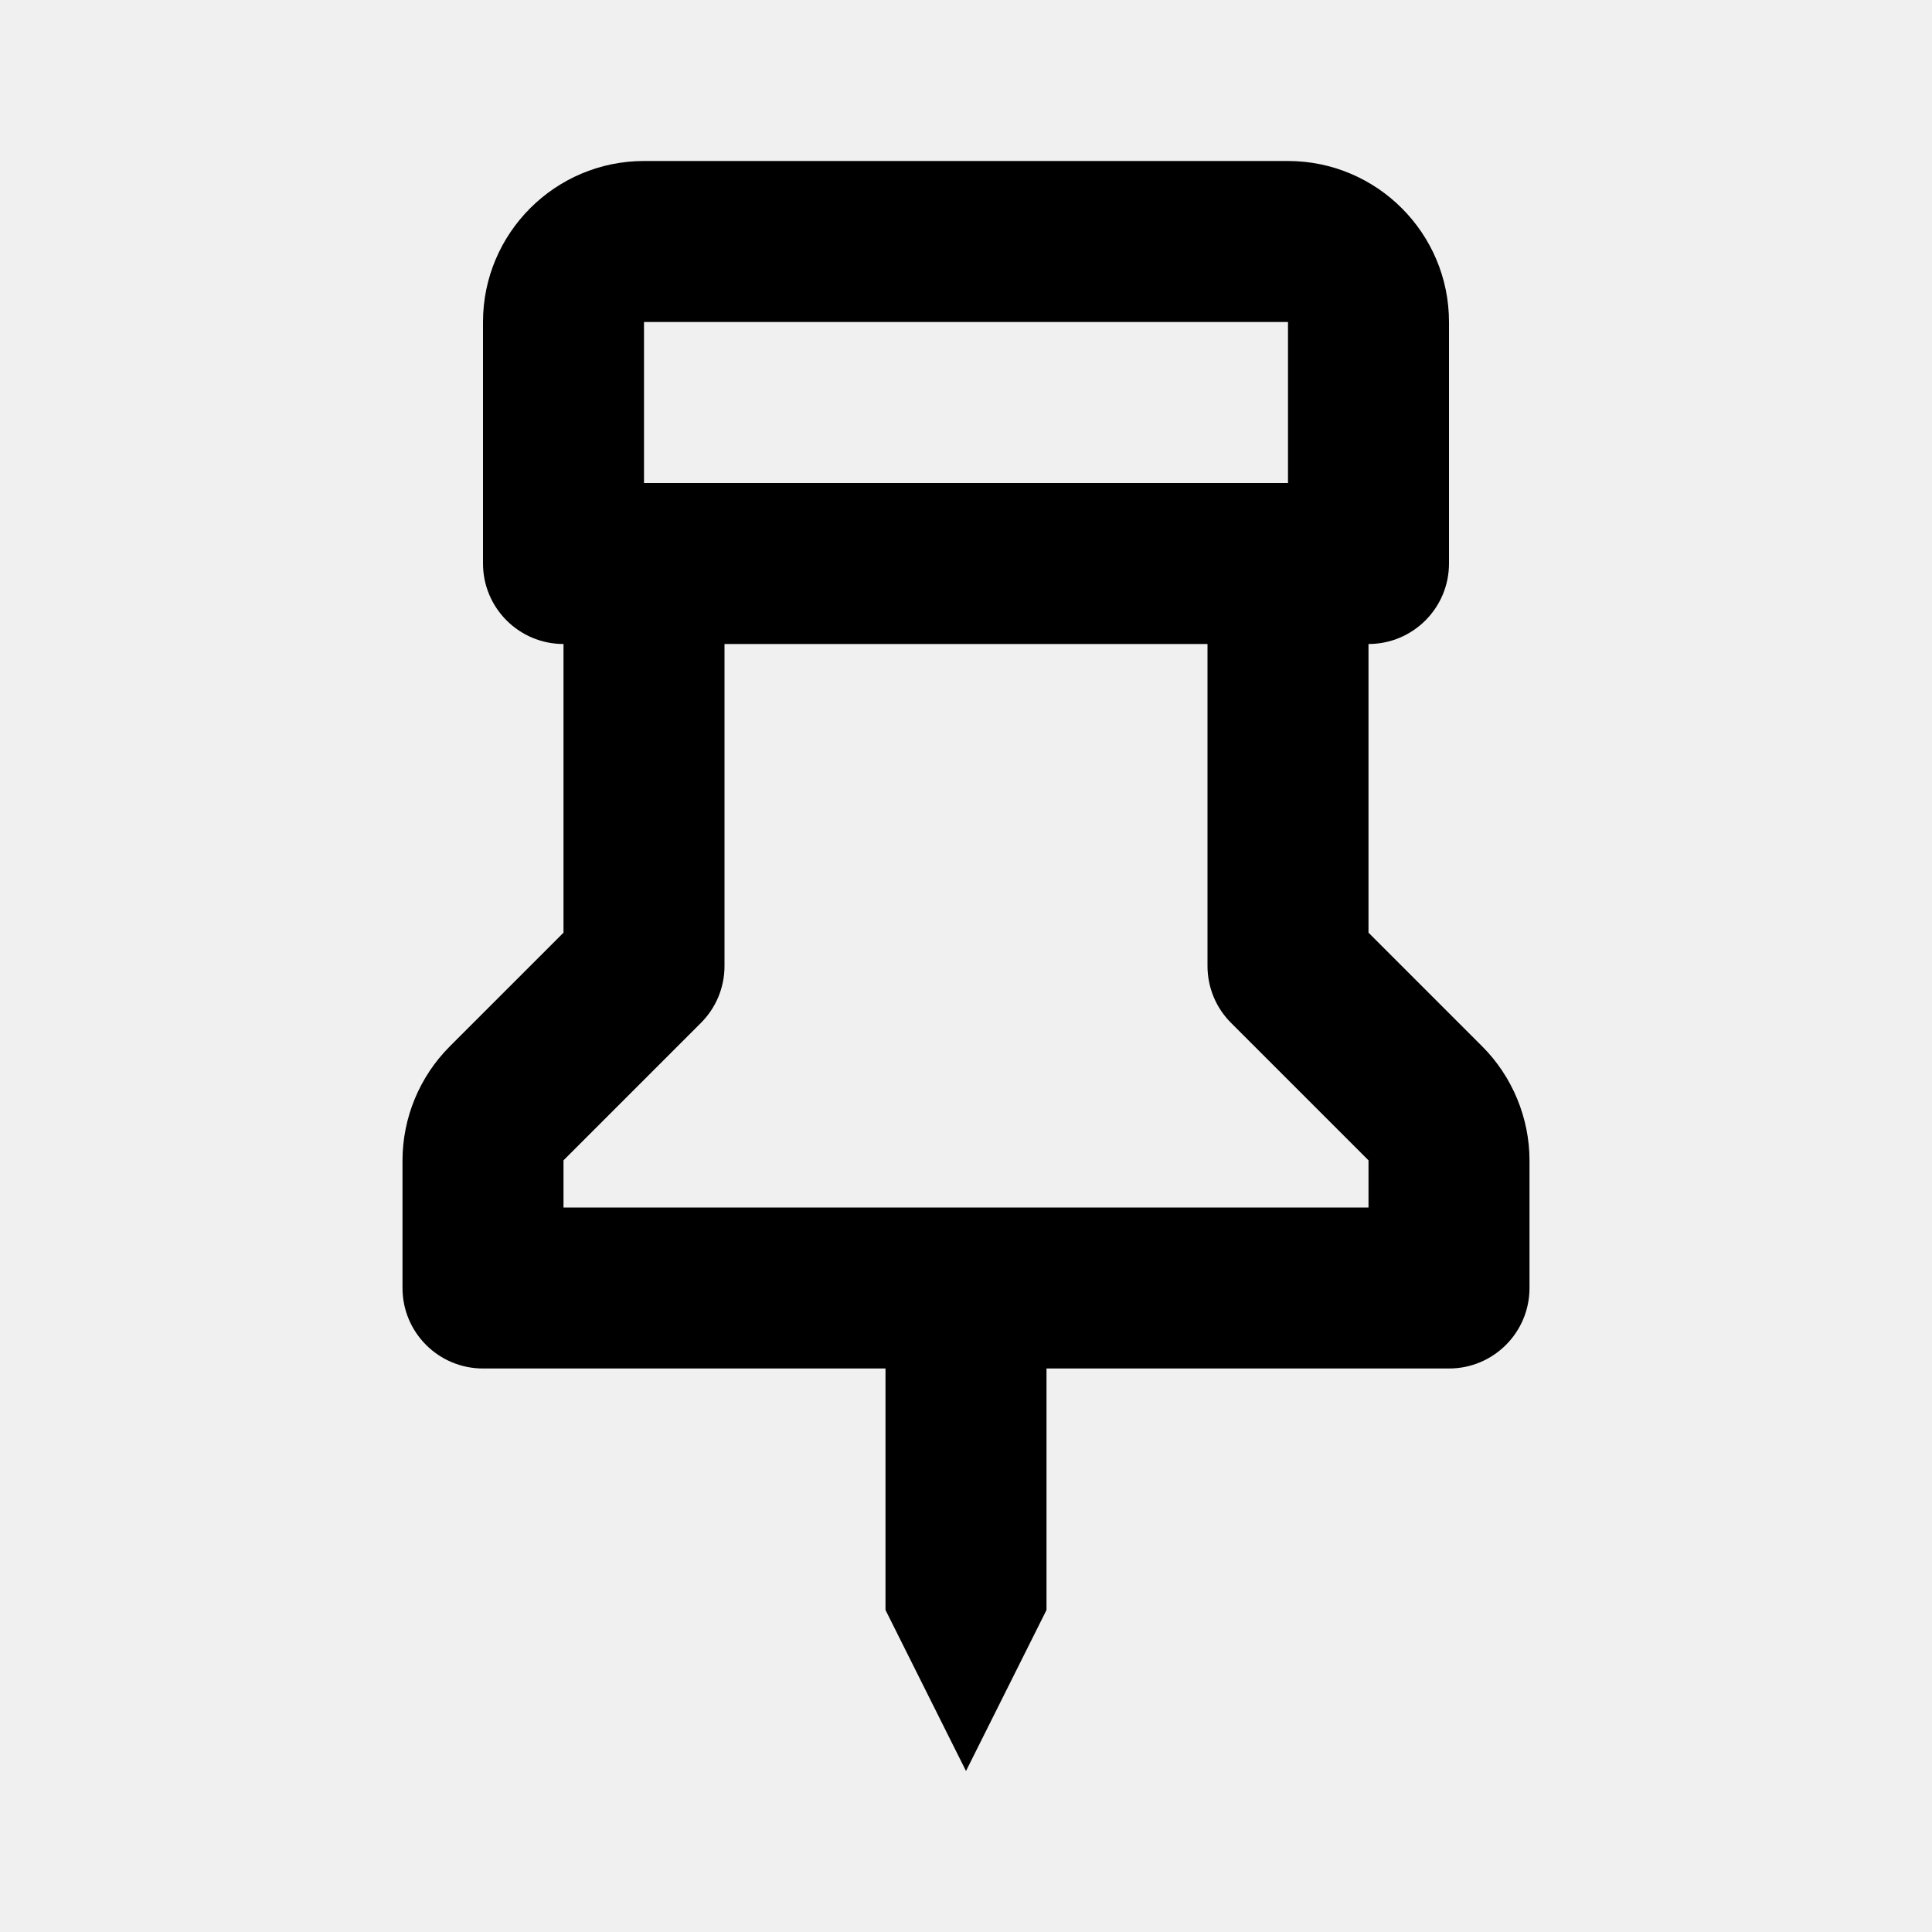
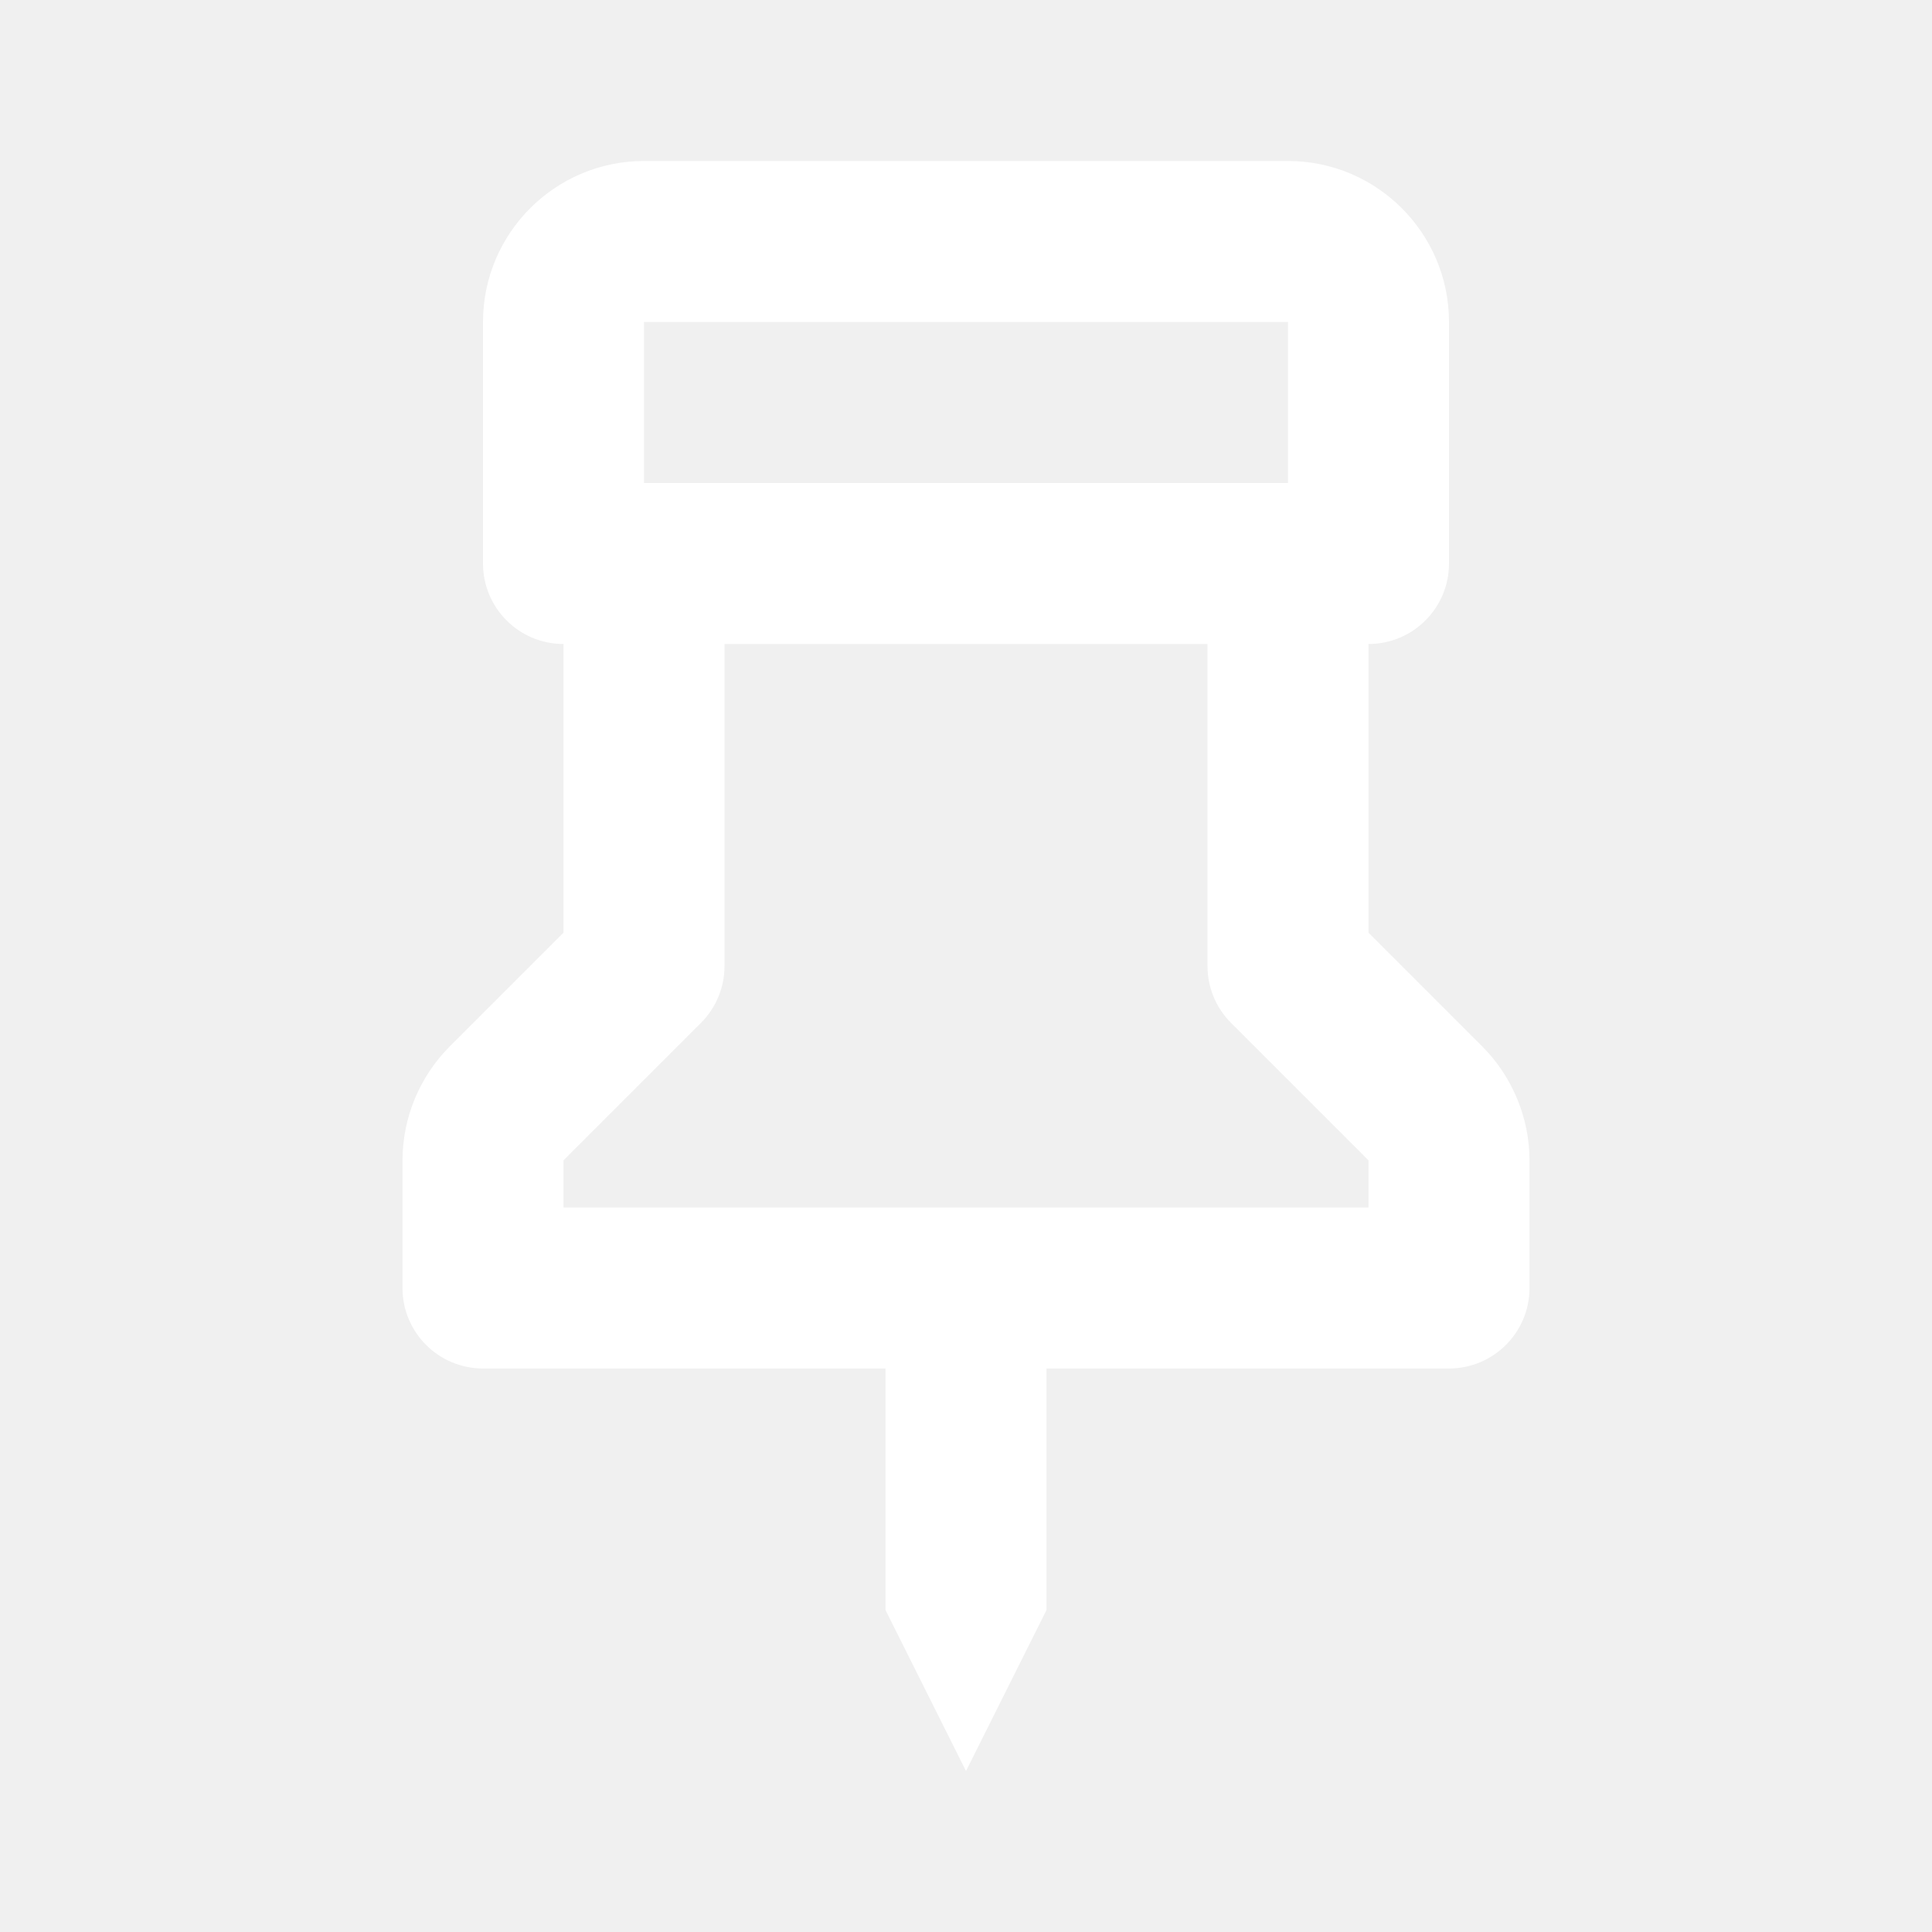
- <svg xmlns="http://www.w3.org/2000/svg" width="24" height="24" viewBox="0 0 24 24">
+ <svg xmlns="http://www.w3.org/2000/svg" width="24" height="24" viewBox="0 0 24 24" fill="#fff">
  <path d="m12 22 1-2v-3h5a1 1 0 0 0 1-1v-1.586c0-.526-.214-1.042-.586-1.414L17 11.586V8a1 1 0 0 0 1-1V4c0-1.103-.897-2-2-2H8c-1.103 0-2 .897-2 2v3a1 1 0 0 0 1 1v3.586L5.586 13A2.01 2.01 0 0 0 5 14.414V16a1 1 0 0 0 1 1h5v3l1 2zM8 4h8v2H8V4zM7 14.414l1.707-1.707A.996.996 0 0 0 9 12V8h6v4c0 .266.105.52.293.707L17 14.414V15H7v-.586z" />
</svg>
